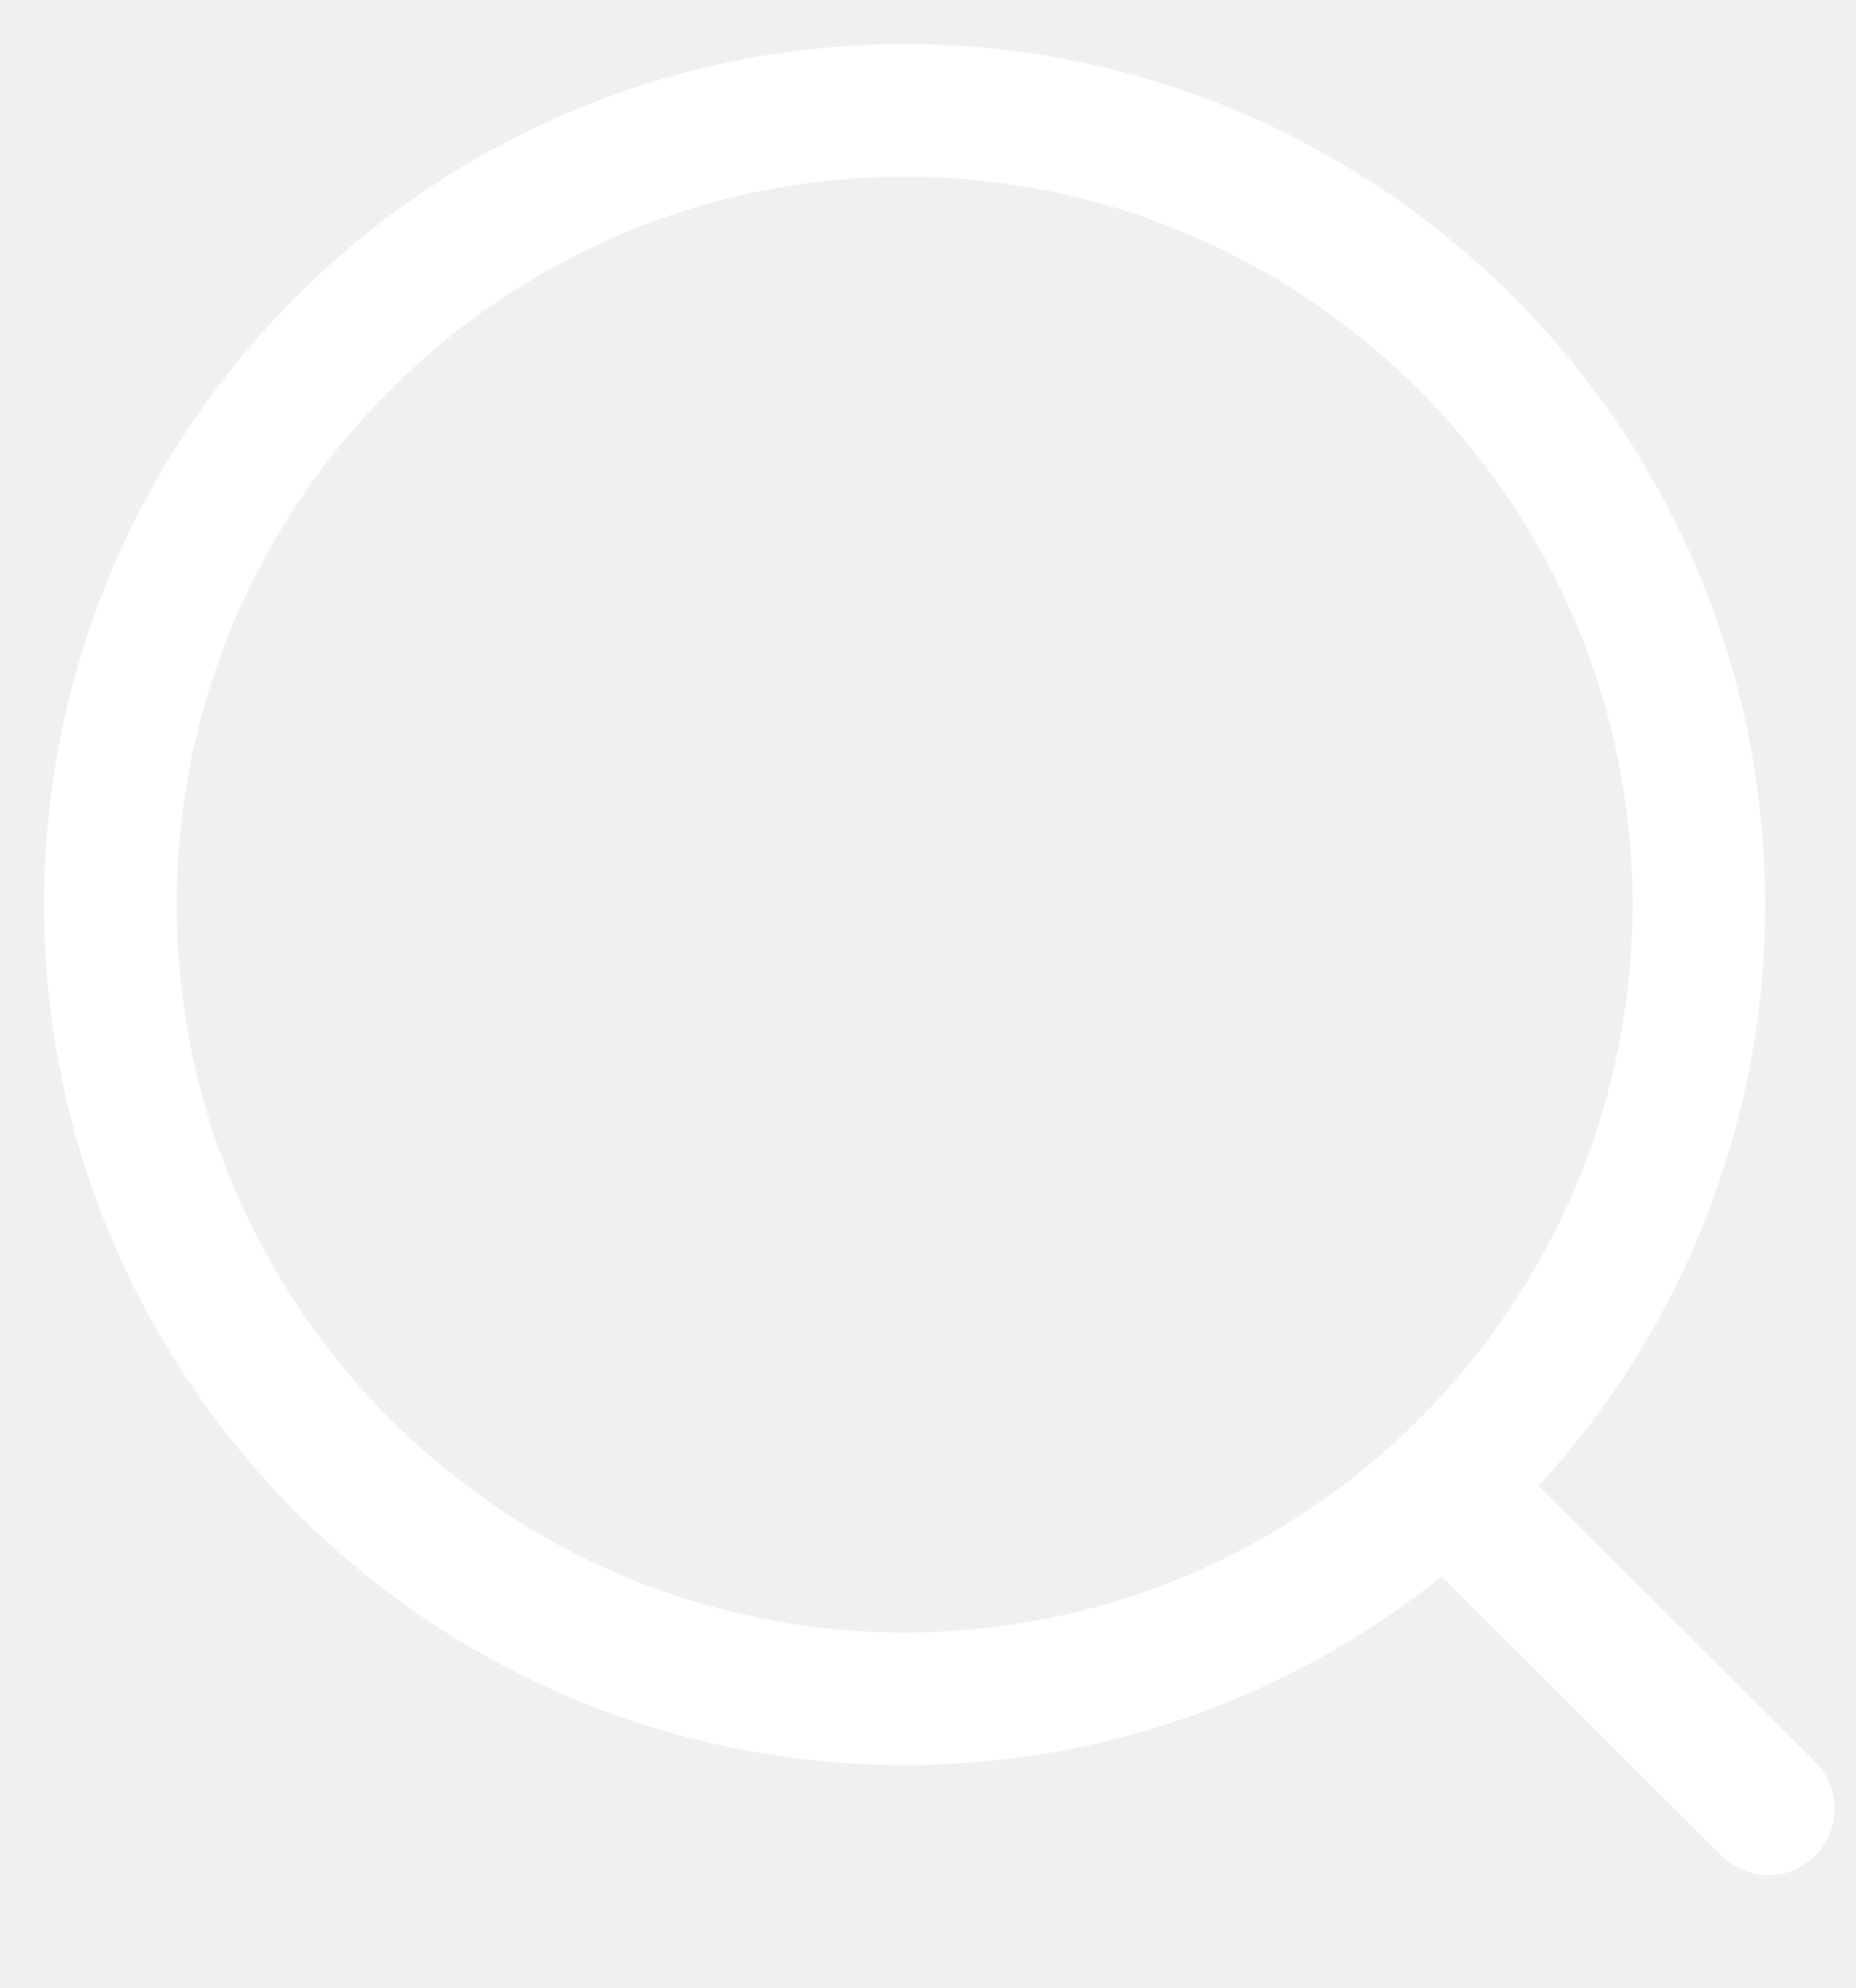
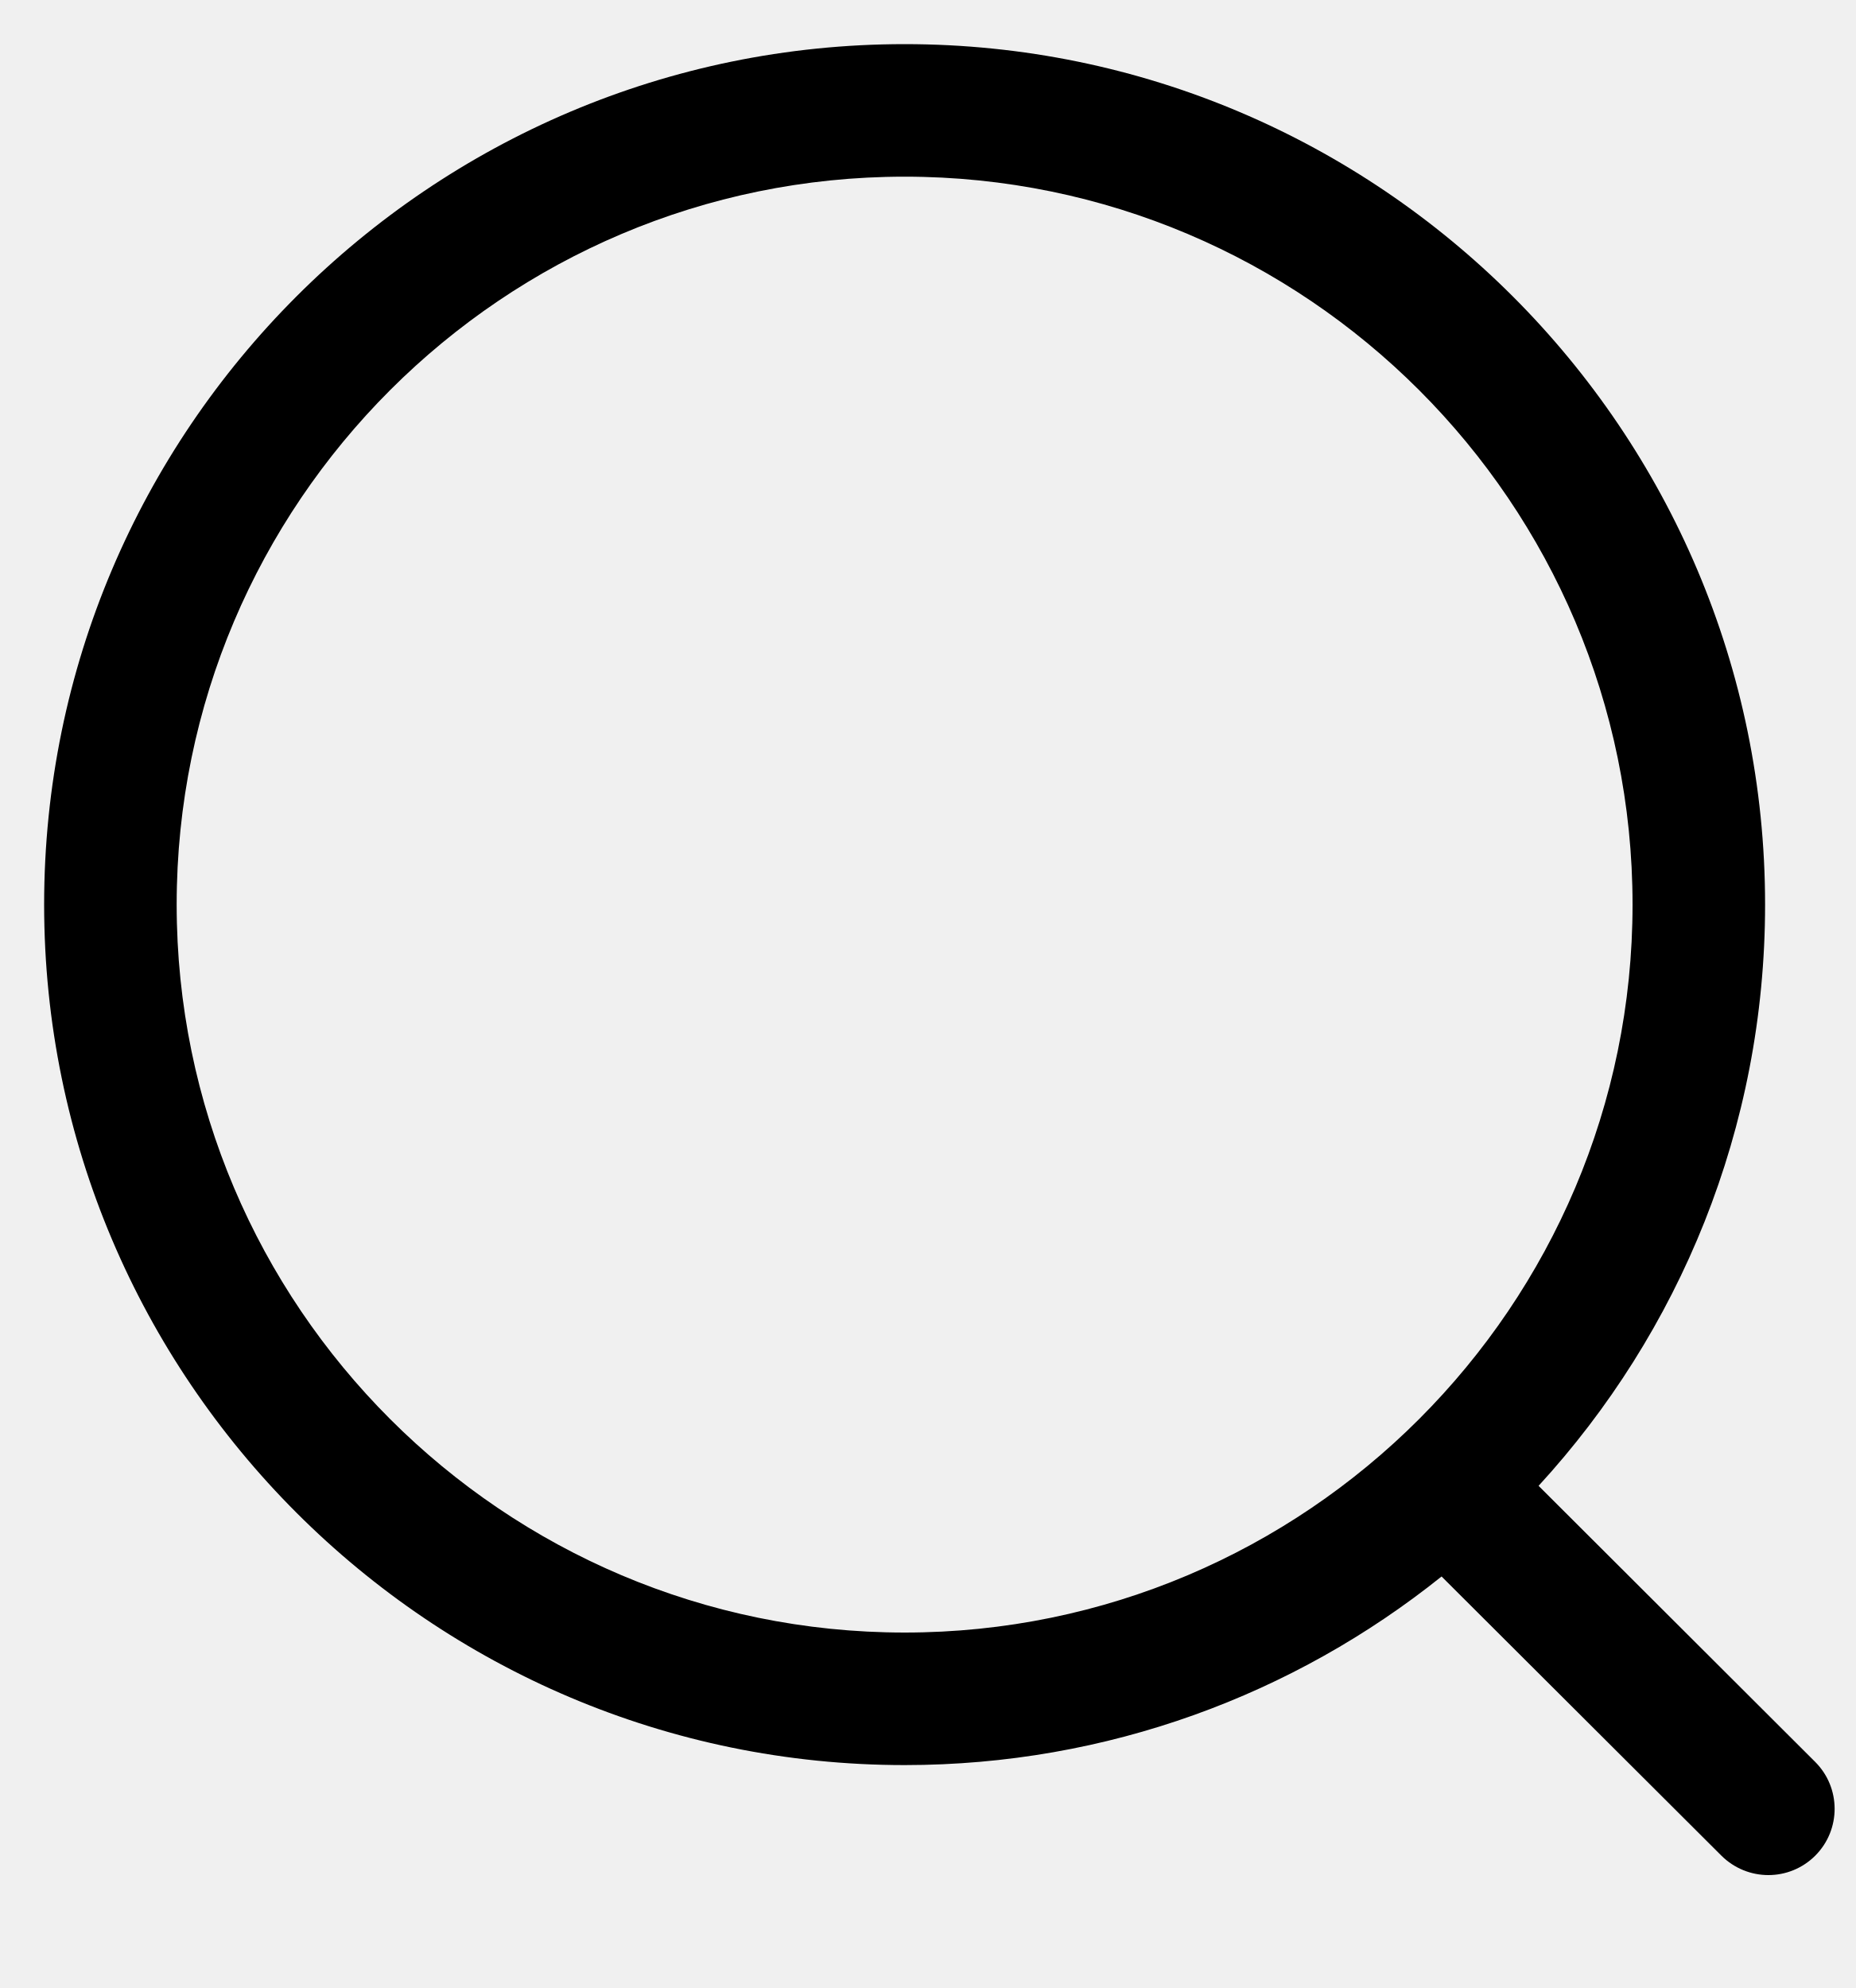
- <svg xmlns="http://www.w3.org/2000/svg" width="14" height="15" viewBox="0 0 14 15" fill="white">
-   <path fill-rule="evenodd" clip-rule="evenodd" d="M6.826 0.333C10.406 0.333 13.318 3.245 13.318 6.825C13.318 8.514 12.67 10.055 11.609 11.211L13.696 13.294C13.891 13.489 13.892 13.805 13.697 14.001C13.599 14.099 13.471 14.148 13.343 14.148C13.215 14.148 13.087 14.099 12.989 14.002L10.877 11.895C9.766 12.785 8.357 13.318 6.826 13.318C3.246 13.318 0.333 10.405 0.333 6.825C0.333 3.245 3.246 0.333 6.826 0.333ZM6.826 1.333C3.797 1.333 1.333 3.797 1.333 6.825C1.333 9.854 3.797 12.318 6.826 12.318C9.854 12.318 12.318 9.854 12.318 6.825C12.318 3.797 9.854 1.333 6.826 1.333Z" fill="white" />
+ <svg xmlns="http://www.w3.org/2000/svg" width="14" height="15" viewBox="0 0 14 15" fill="currentColor">
+   <path fill-rule="evenodd" clip-rule="evenodd" d="M6.826 0.333C10.406 0.333 13.318 3.245 13.318 6.825C13.318 8.514 12.67 10.055 11.609 11.211L13.696 13.294C13.891 13.489 13.892 13.805 13.697 14.001C13.599 14.099 13.471 14.148 13.343 14.148C13.215 14.148 13.087 14.099 12.989 14.002L10.877 11.895C9.766 12.785 8.357 13.318 6.826 13.318C3.246 13.318 0.333 10.405 0.333 6.825C0.333 3.245 3.246 0.333 6.826 0.333ZM6.826 1.333C3.797 1.333 1.333 3.797 1.333 6.825C1.333 9.854 3.797 12.318 6.826 12.318C9.854 12.318 12.318 9.854 12.318 6.825C12.318 3.797 9.854 1.333 6.826 1.333Z" fill="currentColor" />
</svg>
